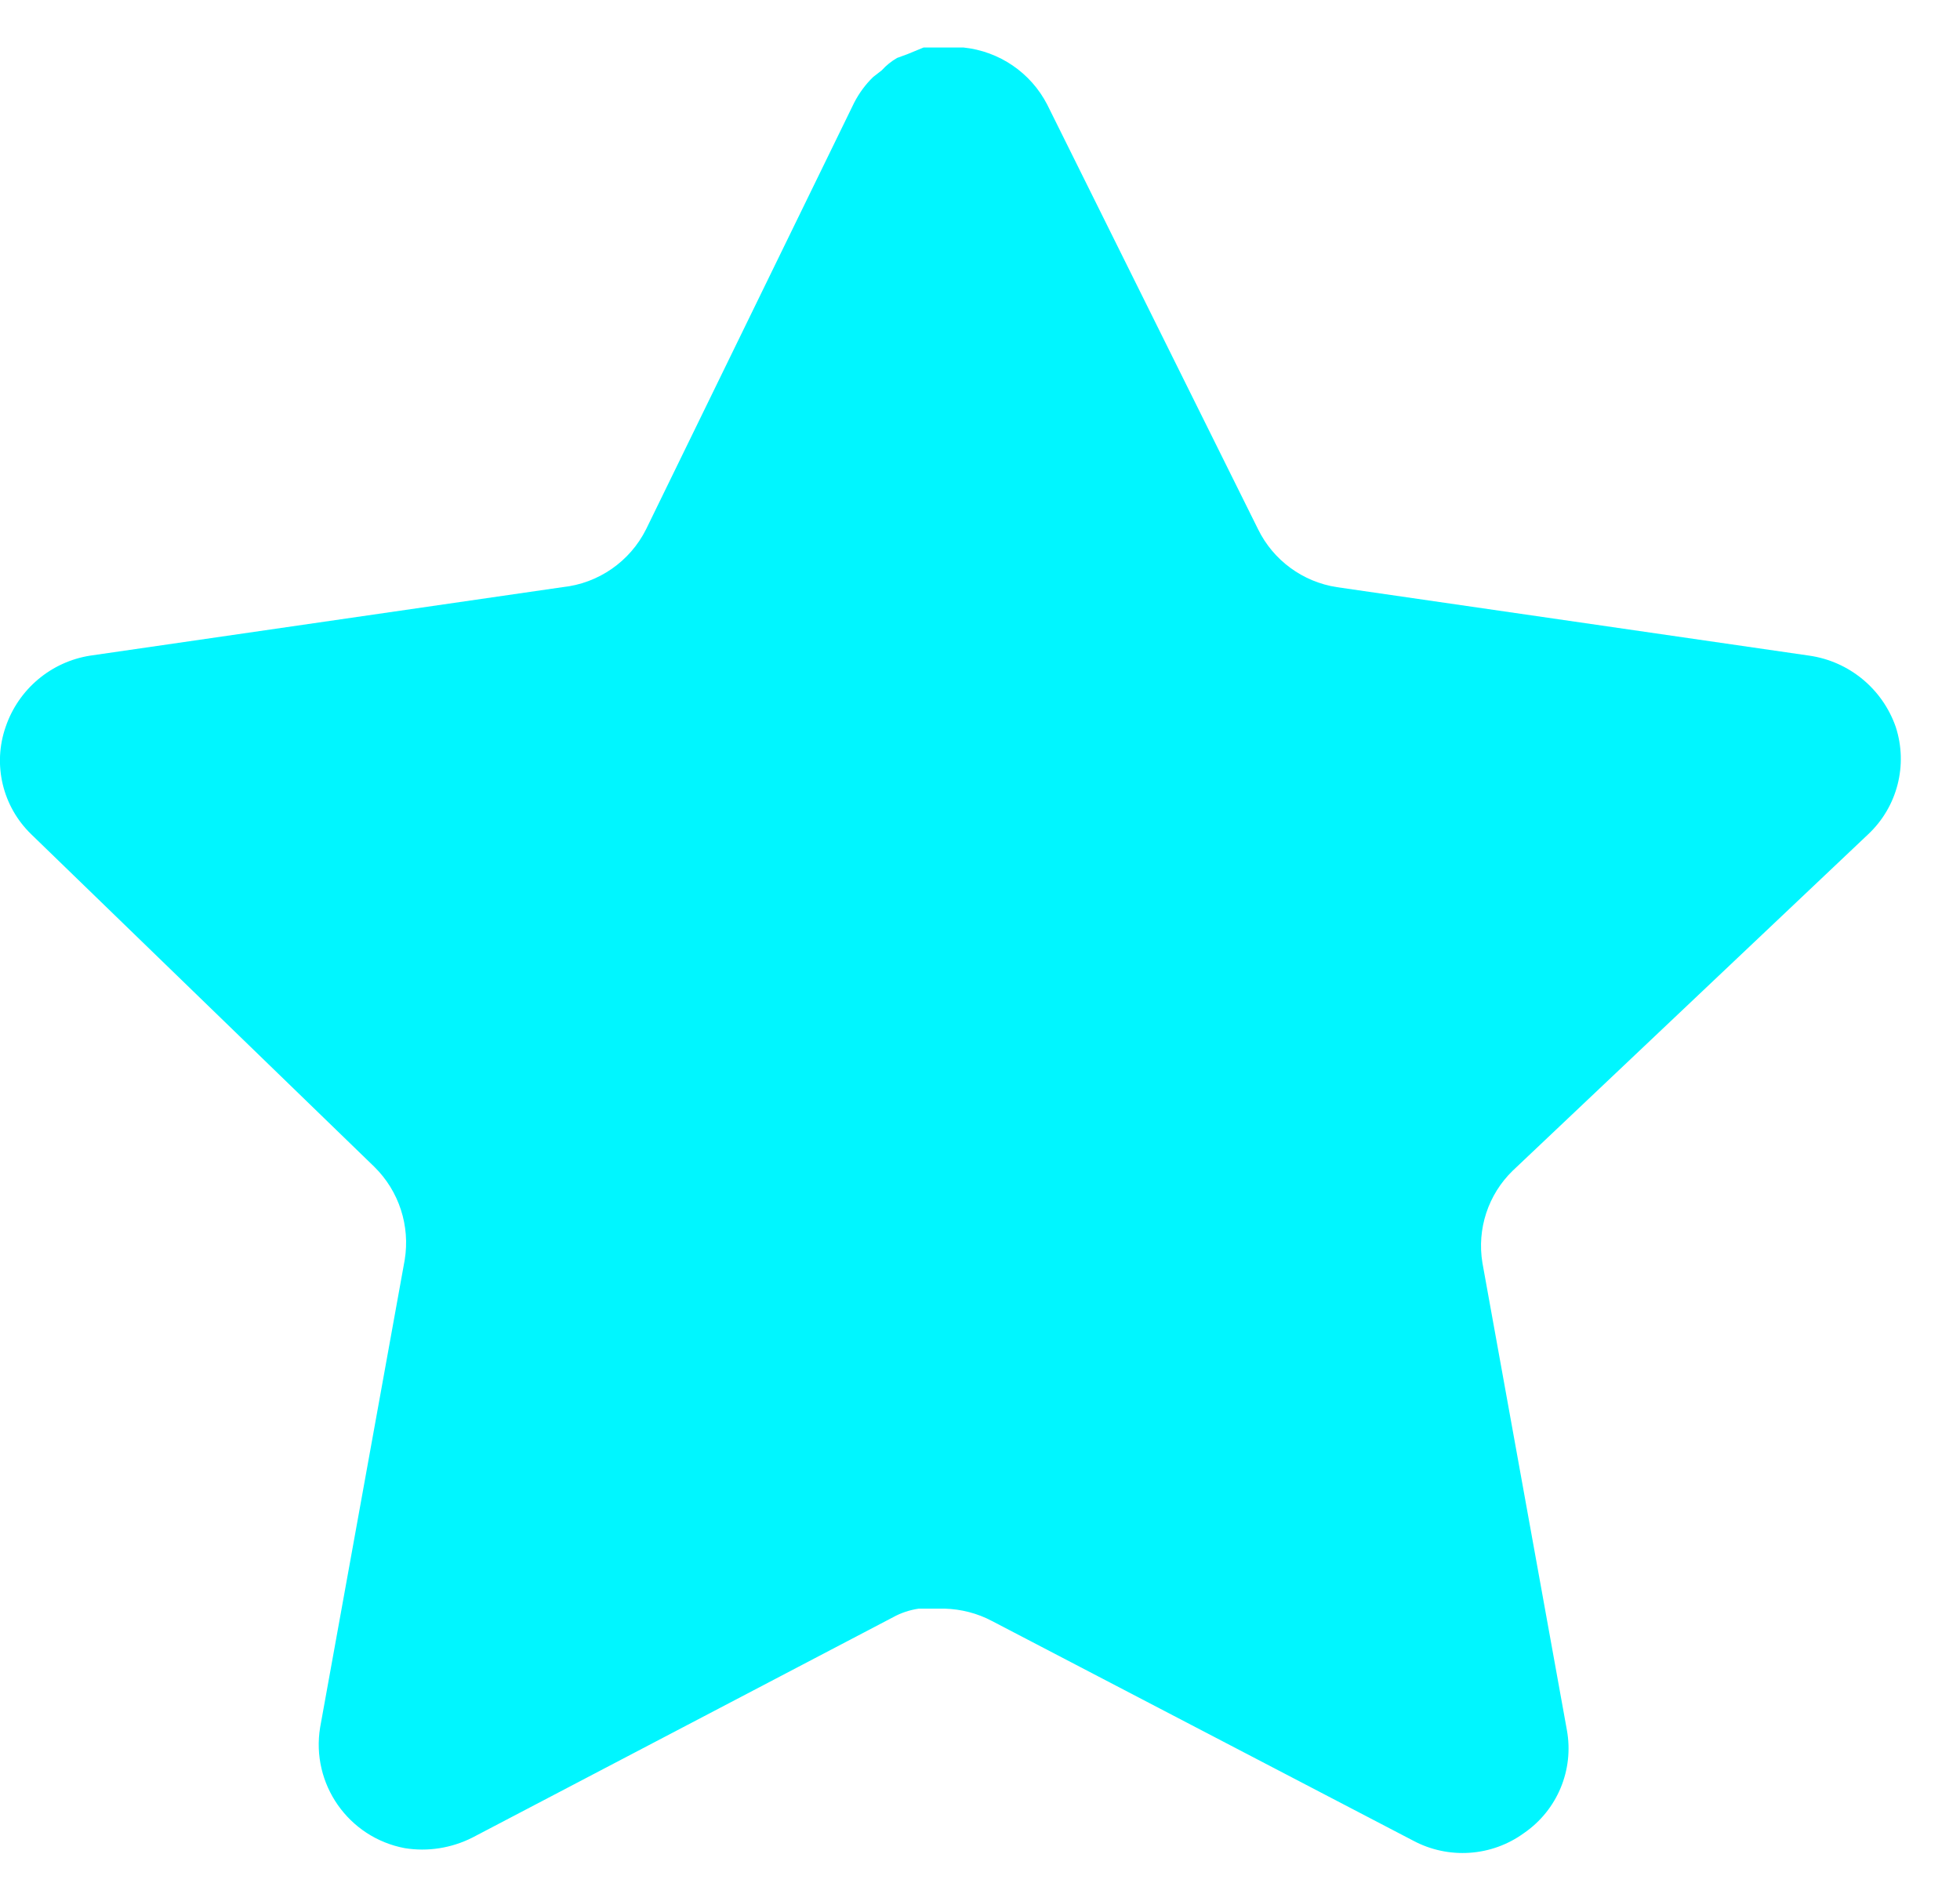
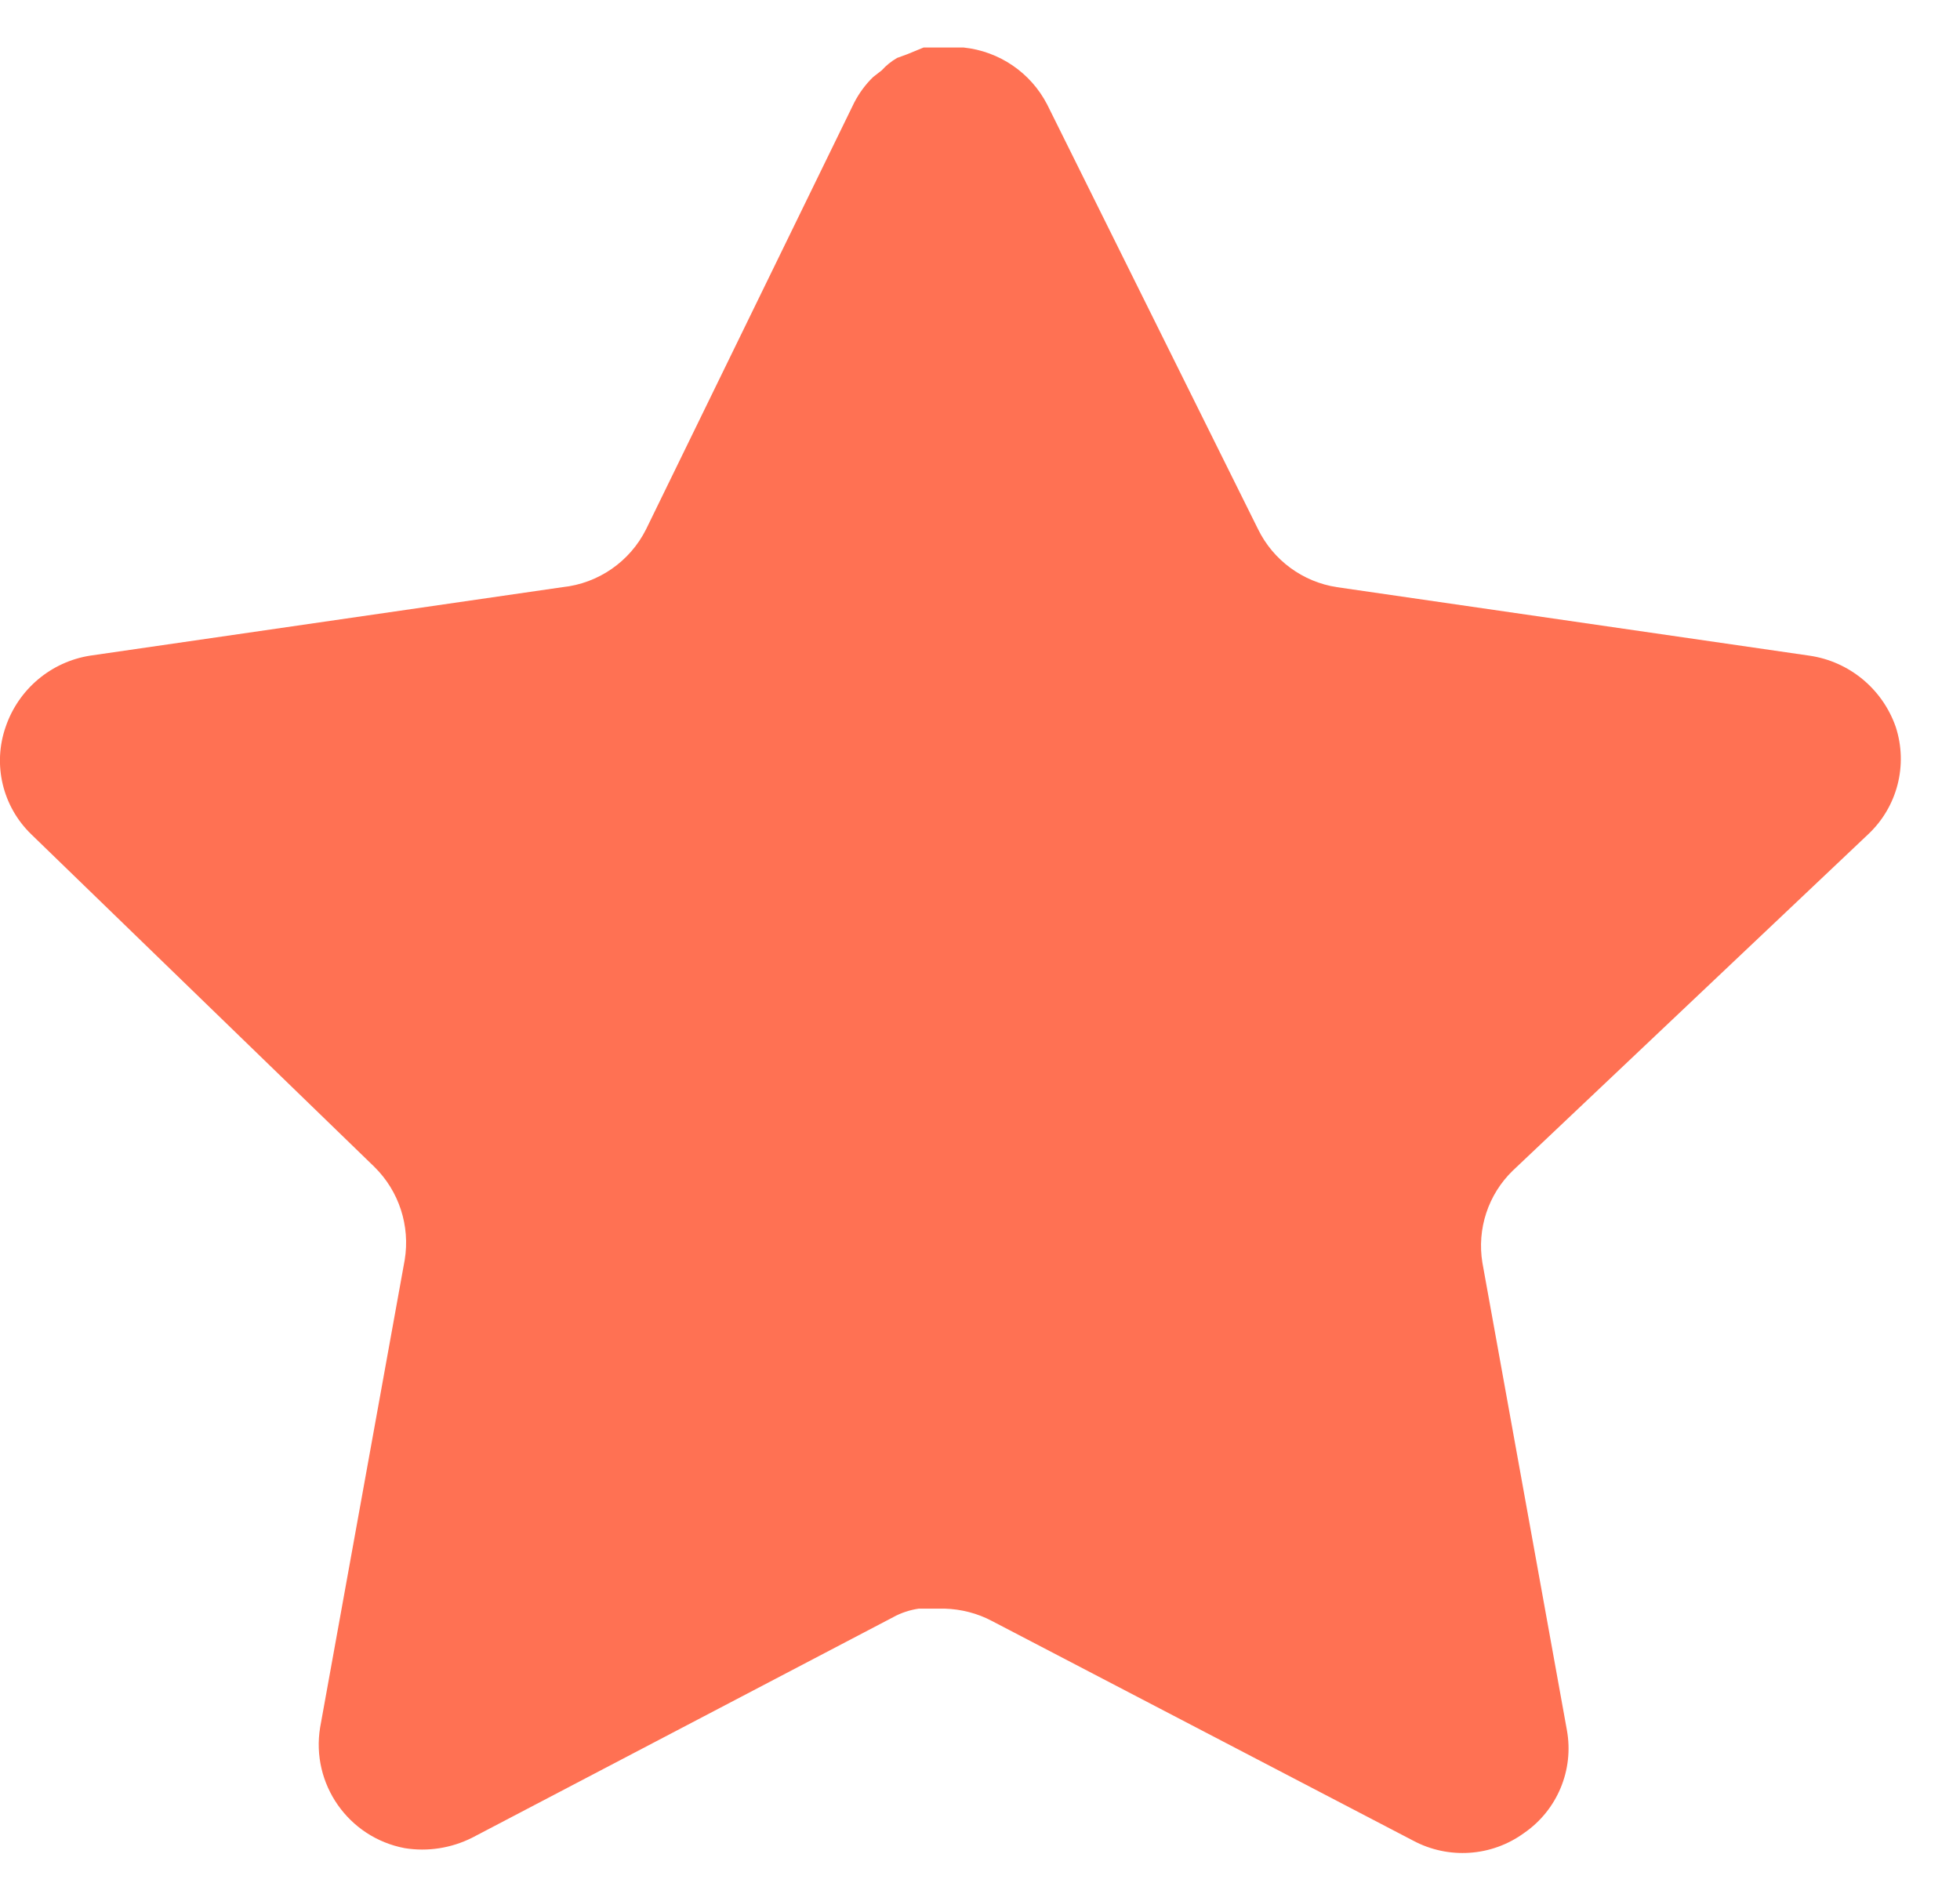
<svg xmlns="http://www.w3.org/2000/svg" width="33" height="32" viewBox="0 0 33 32" fill="none">
-   <path d="M25.47 19.712C25.055 20.114 24.865 20.695 24.959 21.264L26.382 29.136C26.502 29.803 26.22 30.479 25.662 30.864C25.114 31.264 24.386 31.312 23.79 30.992L16.703 27.296C16.457 27.165 16.183 27.095 15.903 27.087H15.47C15.319 27.109 15.172 27.157 15.038 27.231L7.95 30.944C7.599 31.12 7.202 31.183 6.814 31.12C5.866 30.941 5.234 30.039 5.39 29.087L6.814 21.215C6.908 20.64 6.718 20.056 6.303 19.648L0.526 14.048C0.042 13.579 -0.126 12.875 0.095 12.24C0.31 11.607 0.857 11.144 1.518 11.04L9.47 9.887C10.074 9.824 10.606 9.456 10.878 8.912L14.382 1.728C14.465 1.568 14.572 1.421 14.702 1.296L14.846 1.184C14.921 1.101 15.007 1.032 15.103 0.976L15.278 0.912L15.55 0.8H16.223C16.825 0.863 17.354 1.223 17.631 1.76L21.182 8.912C21.438 9.435 21.935 9.799 22.51 9.887L30.462 11.04C31.134 11.136 31.695 11.6 31.918 12.24C32.127 12.882 31.946 13.586 31.454 14.048L25.47 19.712Z" fill="#00F6FF" />
+   <path d="M25.47 19.712C25.055 20.114 24.865 20.695 24.959 21.264L26.382 29.136C26.502 29.803 26.22 30.479 25.662 30.864C25.114 31.264 24.386 31.312 23.79 30.992L16.703 27.296C16.457 27.165 16.183 27.095 15.903 27.087H15.47C15.319 27.109 15.172 27.157 15.038 27.231L7.95 30.944C7.599 31.12 7.202 31.183 6.814 31.12C5.866 30.941 5.234 30.039 5.39 29.087L6.814 21.215C6.908 20.64 6.718 20.056 6.303 19.648L0.526 14.048C0.042 13.579 -0.126 12.875 0.095 12.24C0.31 11.607 0.857 11.144 1.518 11.04L9.47 9.887C10.074 9.824 10.606 9.456 10.878 8.912L14.382 1.728C14.465 1.568 14.572 1.421 14.702 1.296L14.846 1.184C14.921 1.101 15.007 1.032 15.103 0.976L15.278 0.912L15.55 0.8H16.223C16.825 0.863 17.354 1.223 17.631 1.76L21.182 8.912C21.438 9.435 21.935 9.799 22.51 9.887L30.462 11.04C31.134 11.136 31.695 11.6 31.918 12.24C32.127 12.882 31.946 13.586 31.454 14.048L25.47 19.712Z" fill="#ff7153" />
</svg>
